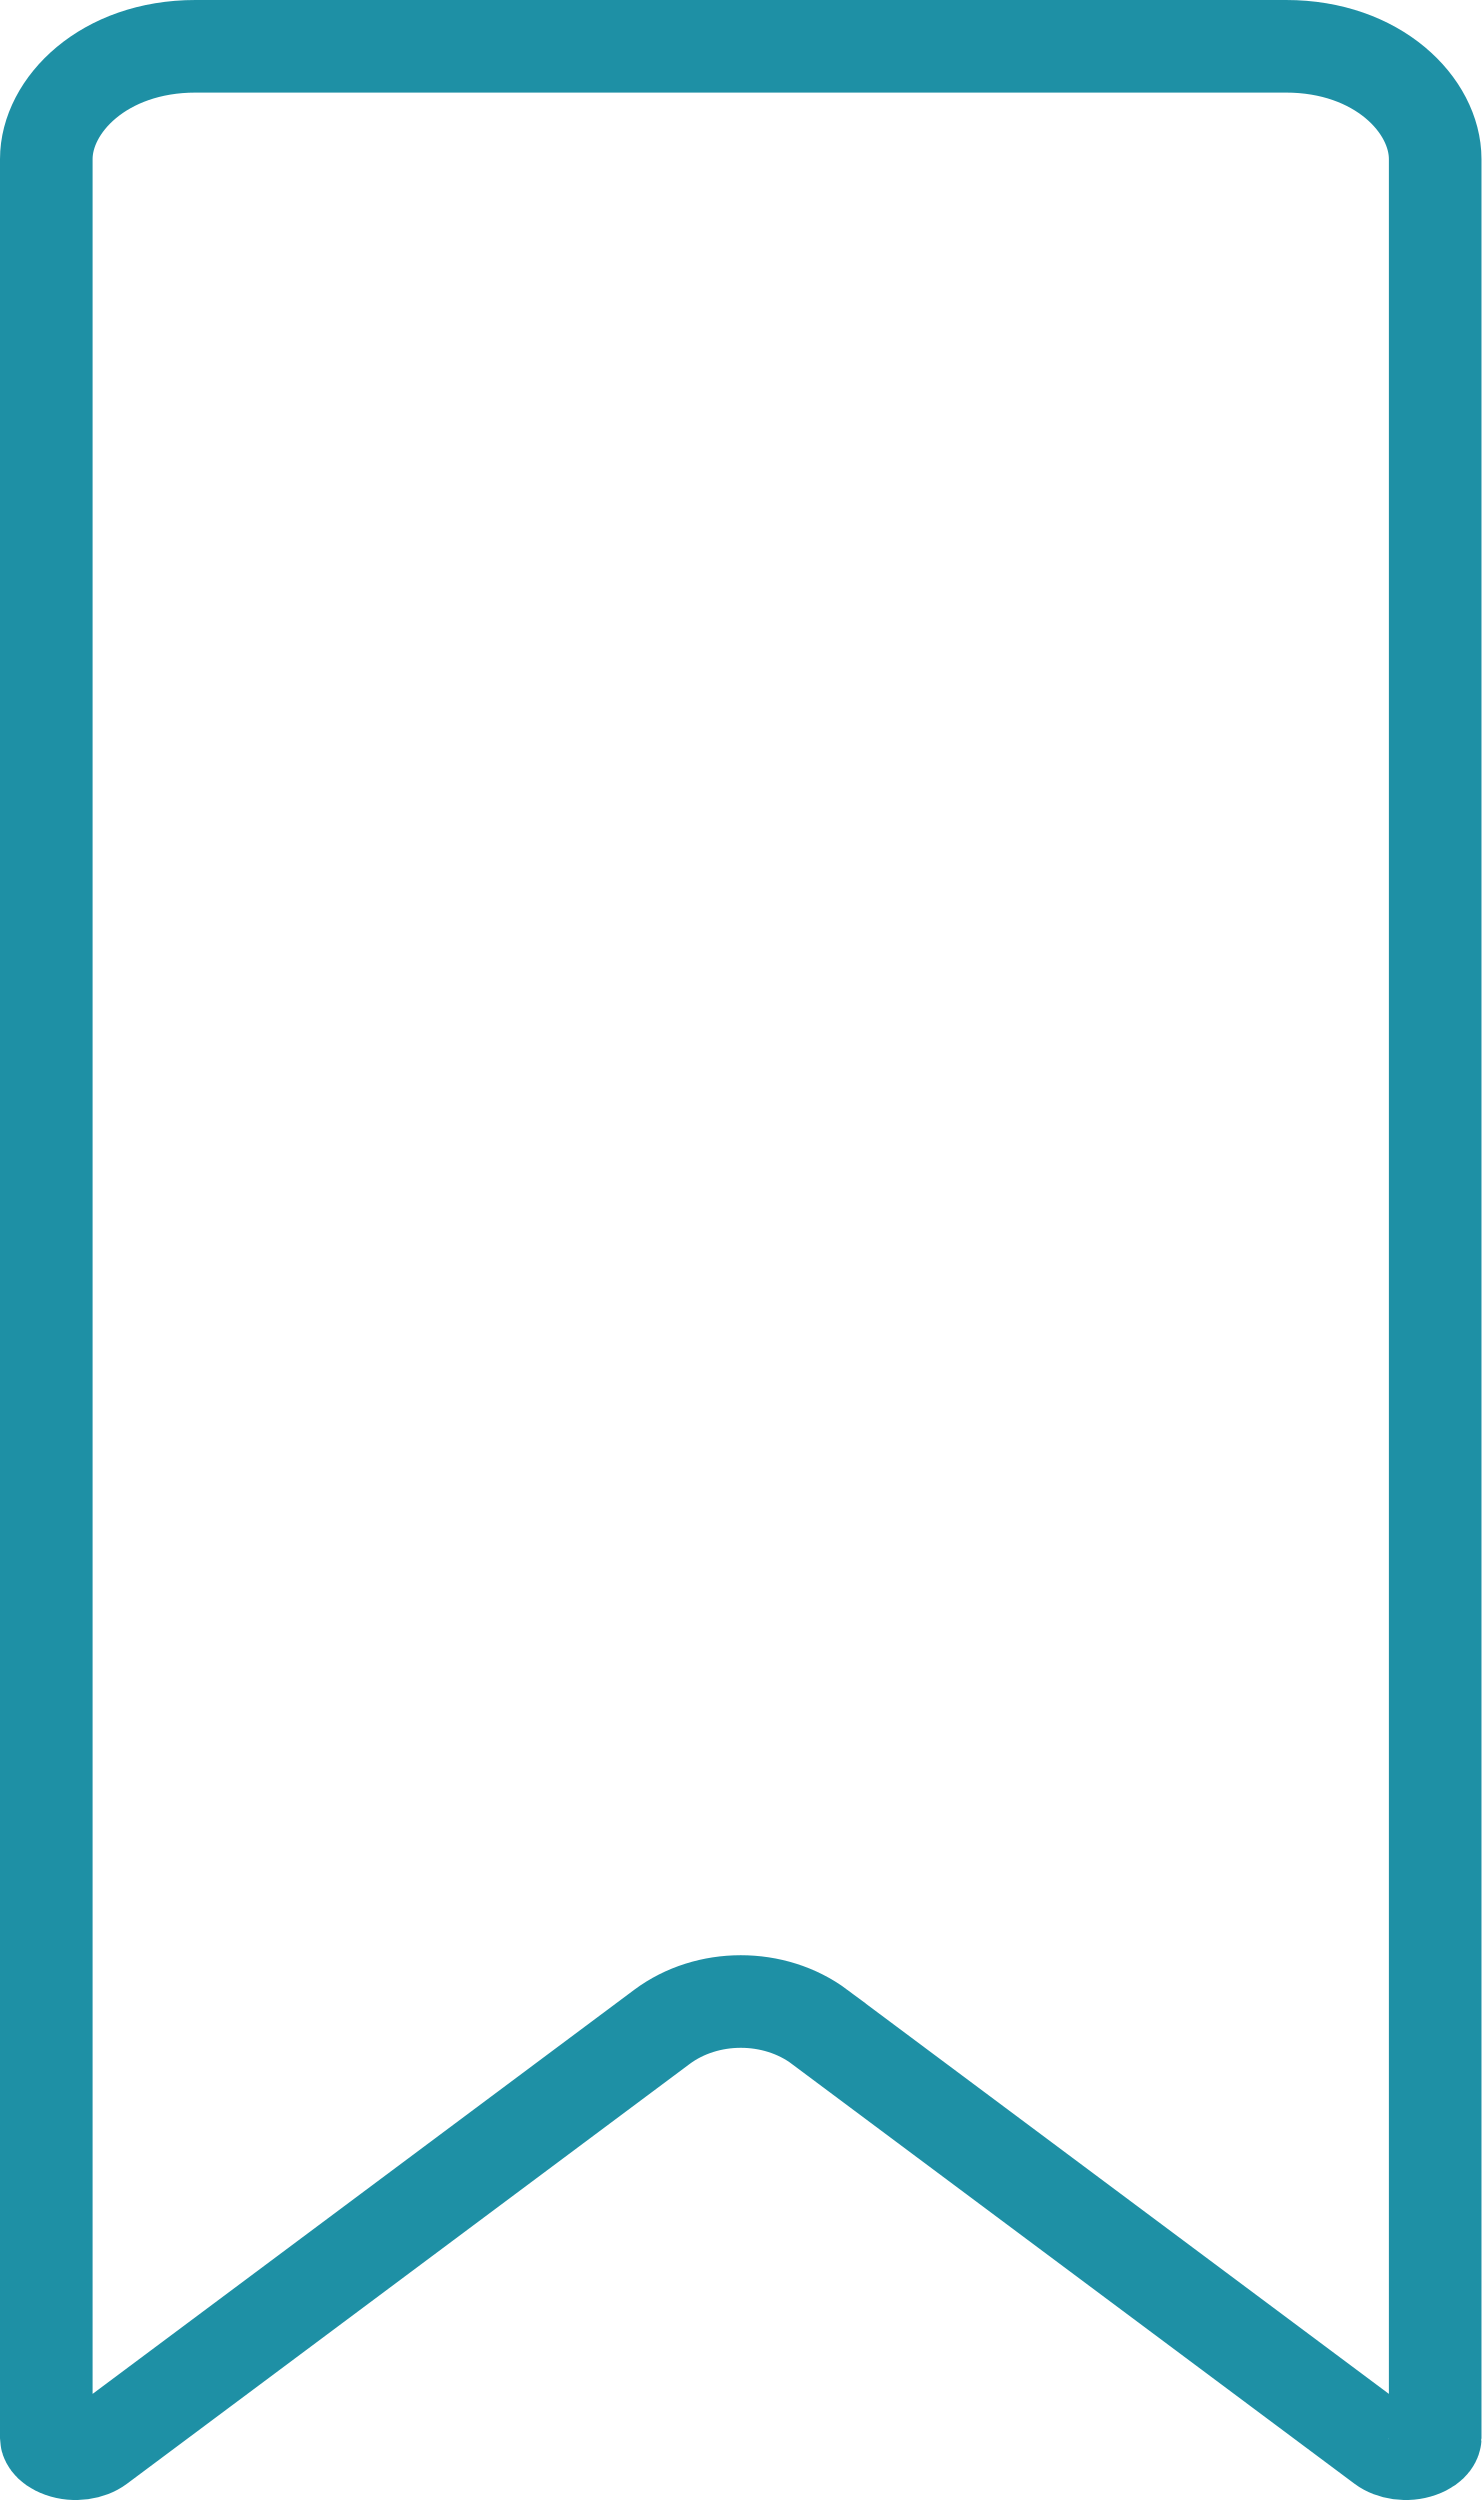
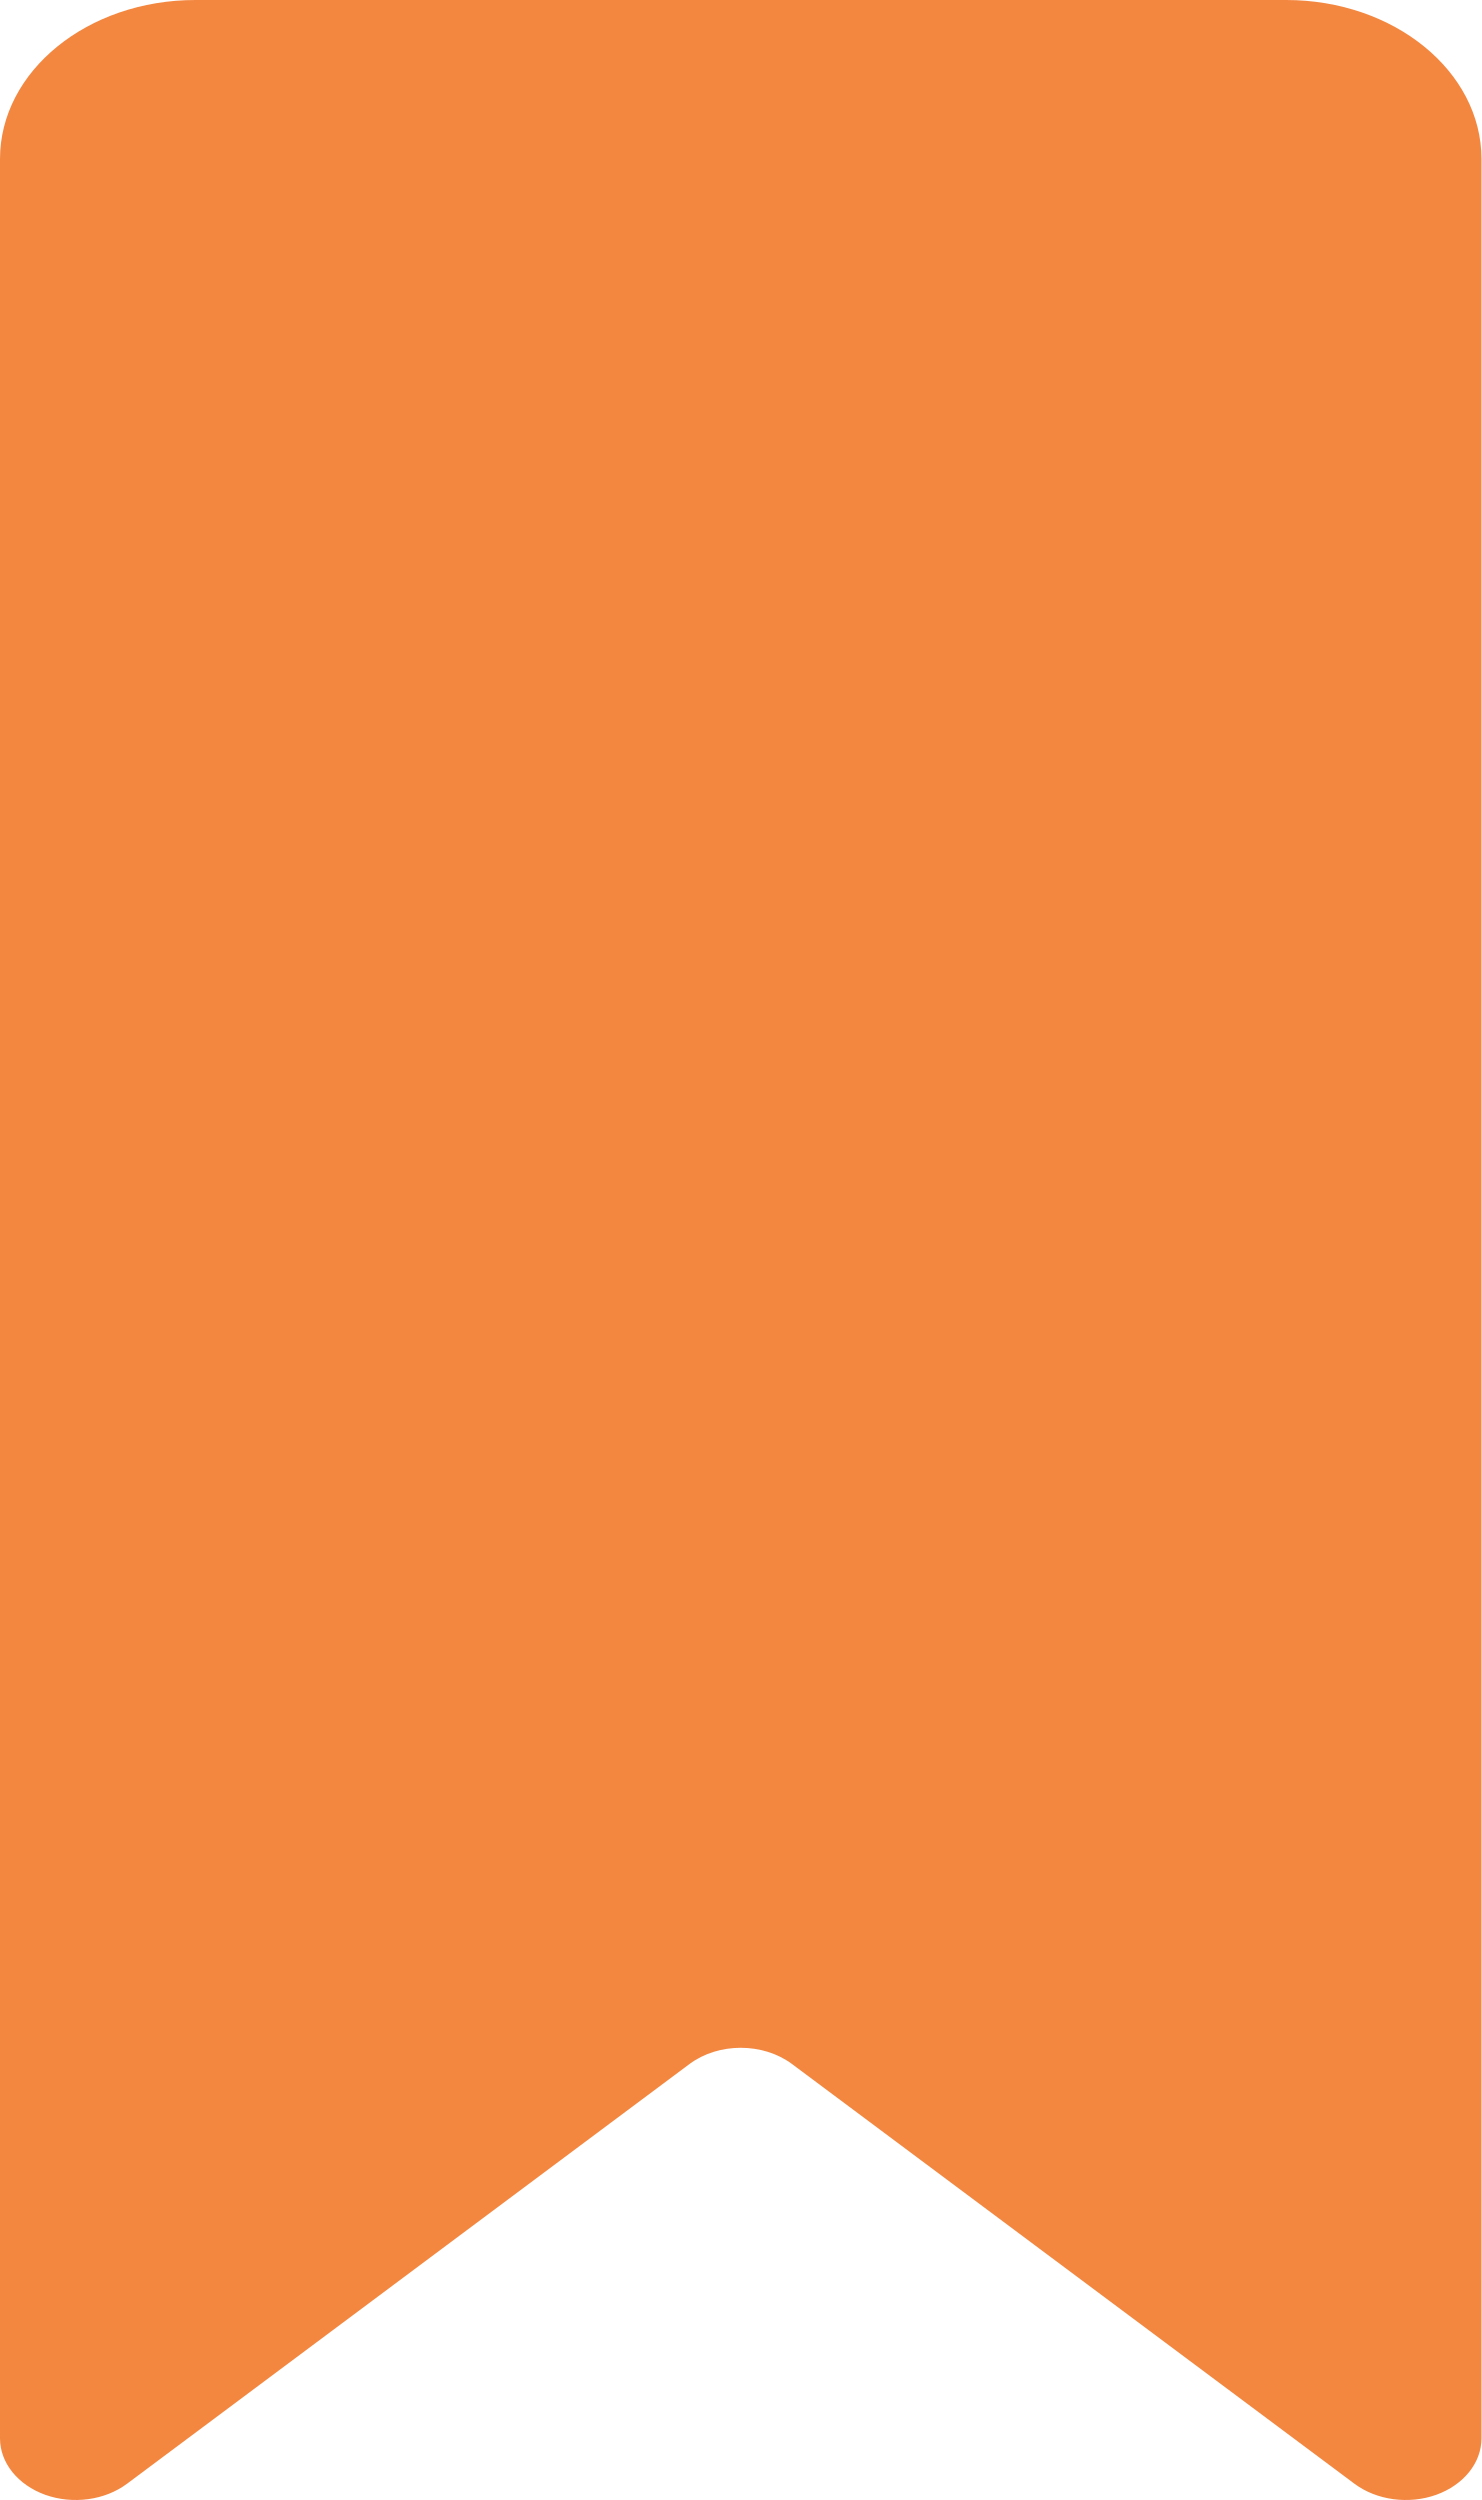
<svg xmlns="http://www.w3.org/2000/svg" width="16" height="27" viewBox="0 0 16 27" fill="none">
-   <path d="M0.5 1.718V1.718C0.5 1.137 1.12 0.5 2.111 0.5H13.889C14.88 0.5 15.5 1.137 15.5 1.718V25.834H15.5V26.334C15.5 26.338 15.491 26.42 15.342 26.473C15.192 26.527 15.024 26.496 14.928 26.424L14.928 26.424L8.852 21.891L8.852 21.89C8.362 21.525 7.638 21.525 7.148 21.891L1.072 26.424C0.976 26.496 0.807 26.527 0.657 26.473C0.509 26.42 0.5 26.338 0.5 26.334V1.718Z" stroke="#1E90A5" />
+   <path d="M13.889 0H2.111C0.945 0 -7.1607e-05 0.769 4.06947e-09 1.718V26.334C4.06947e-09 26.598 0.192 26.837 0.489 26.944C0.786 27.05 1.132 27.003 1.371 26.825L7.447 22.291C7.76 22.058 8.24 22.058 8.553 22.291L14.629 26.825C14.868 27.003 15.214 27.05 15.511 26.944C15.808 26.837 16 26.598 16 26.334H16V1.718C16 0.769 15.055 0 13.889 0Z" fill="#F38740" />
</svg>
